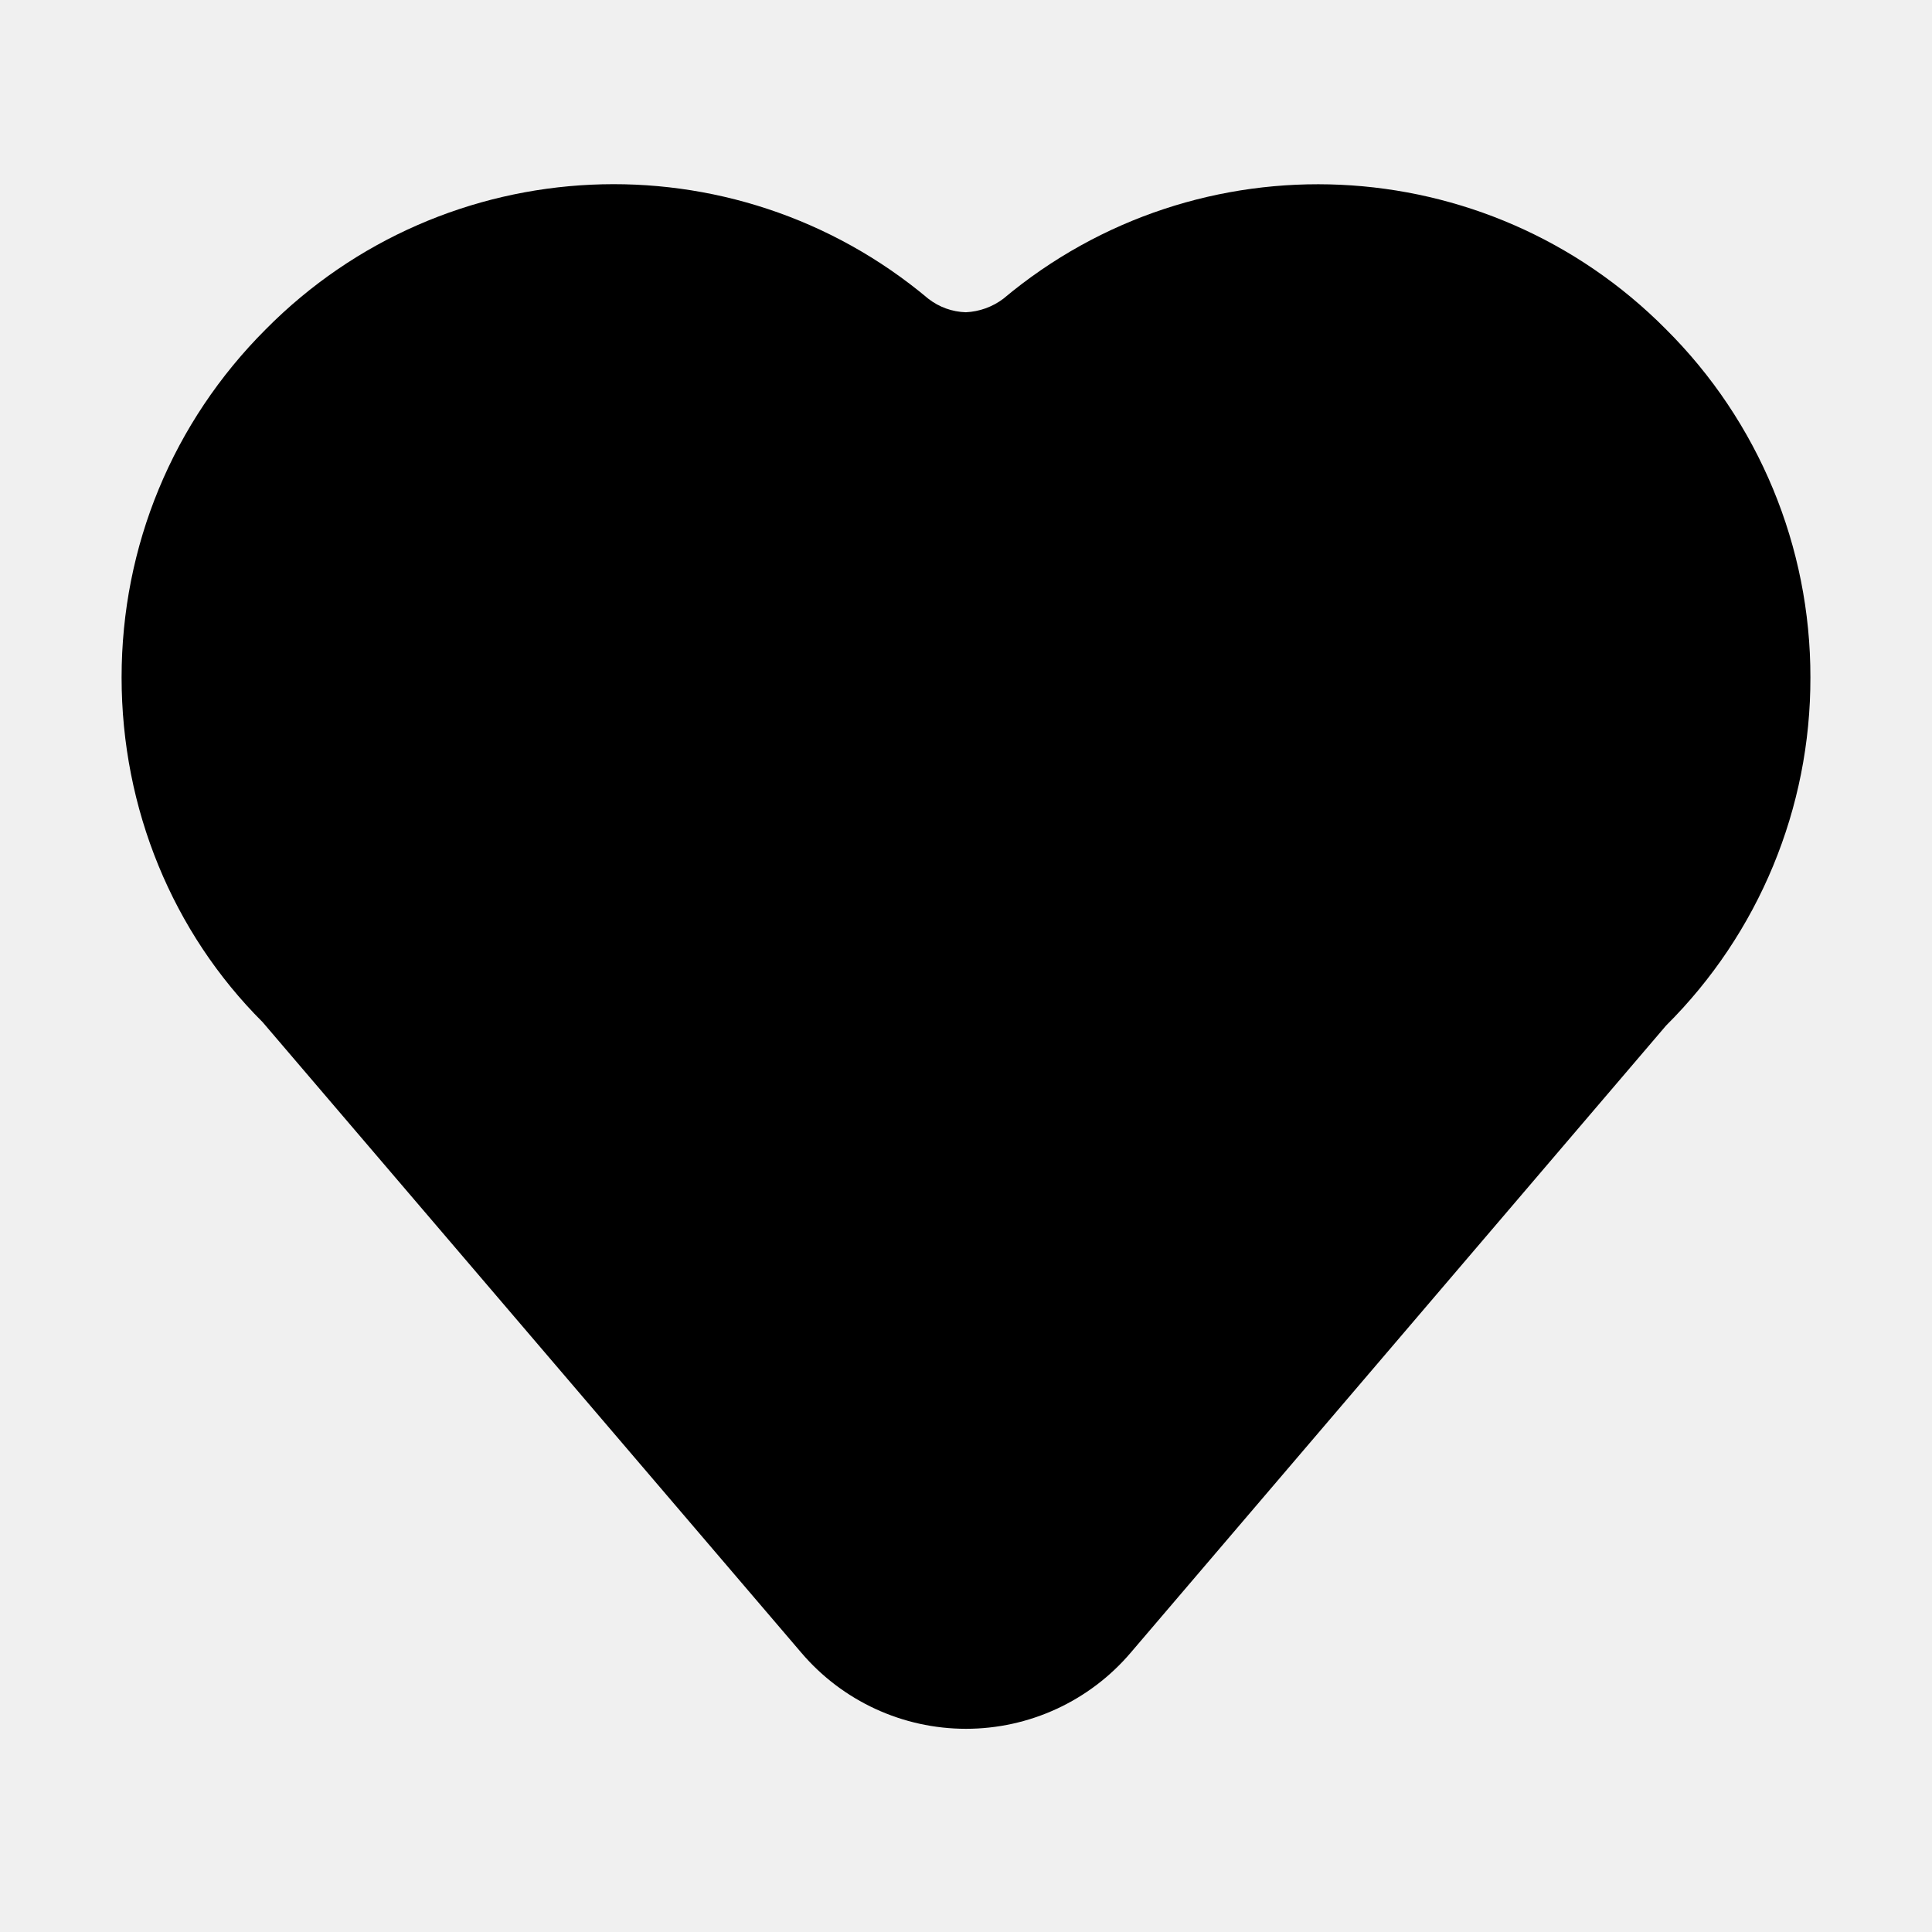
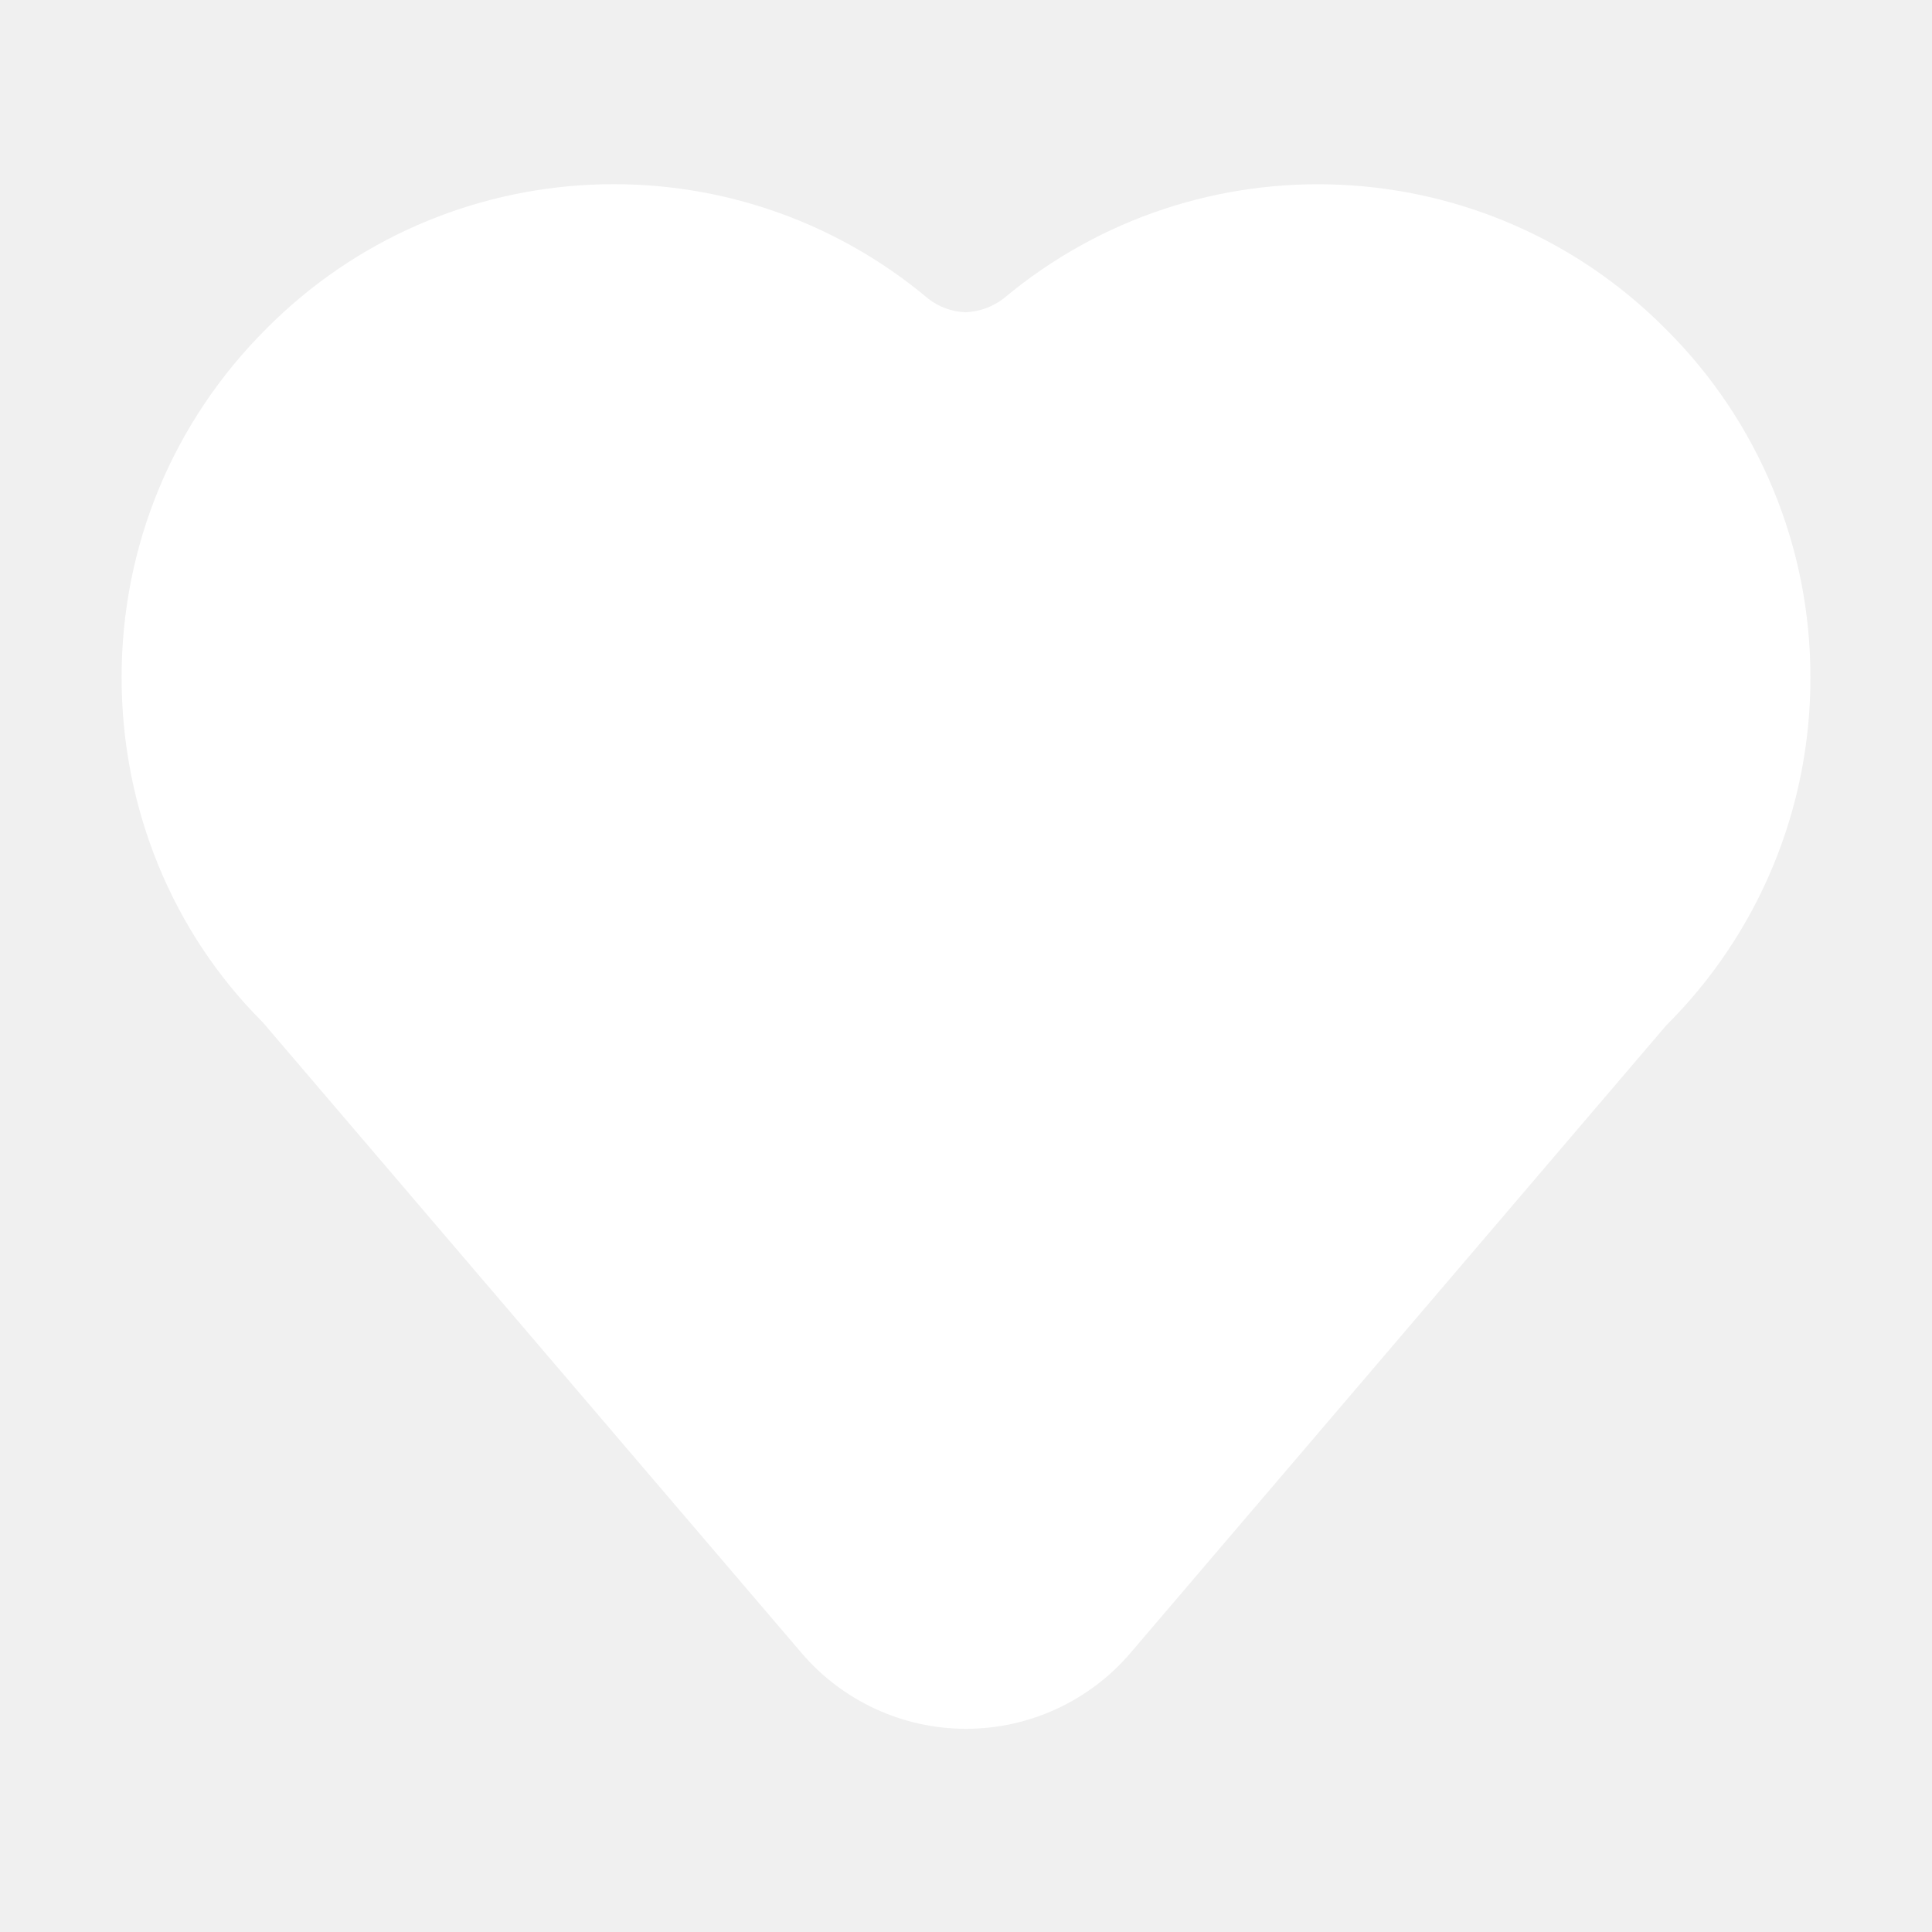
<svg xmlns="http://www.w3.org/2000/svg" role="img" height="16" width="16" aria-hidden="true" viewBox="0 0 16 16" class="Svg-sc-1bi12j5-0 gSLhUO">
  <path fill="none" d="M0 0h16v16H0z" />
-   <path d="M13.797 2.727a4.057 4.057 0 00-5.488-.253.558.558 0 01-.31.112.531.531 0 01-.311-.112 4.054 4.054 0 00-5.487.253c-.77.77-1.194 1.794-1.194 2.883s.424 2.113 1.168 2.855l4.462 5.223a1.791 1.791 0 002.726 0l4.435-5.195a4.052 4.052 0 001.195-2.883 4.057 4.057 0 00-1.196-2.883z" />
+   <path d="M13.797 2.727a4.057 4.057 0 00-5.488-.253.558.558 0 01-.31.112.531.531 0 01-.311-.112 4.054 4.054 0 00-5.487.253c-.77.77-1.194 1.794-1.194 2.883s.424 2.113 1.168 2.855l4.462 5.223a1.791 1.791 0 002.726 0l4.435-5.195a4.052 4.052 0 001.195-2.883 4.057 4.057 0 00-1.196-2.883z" fill="white" />
</svg>
